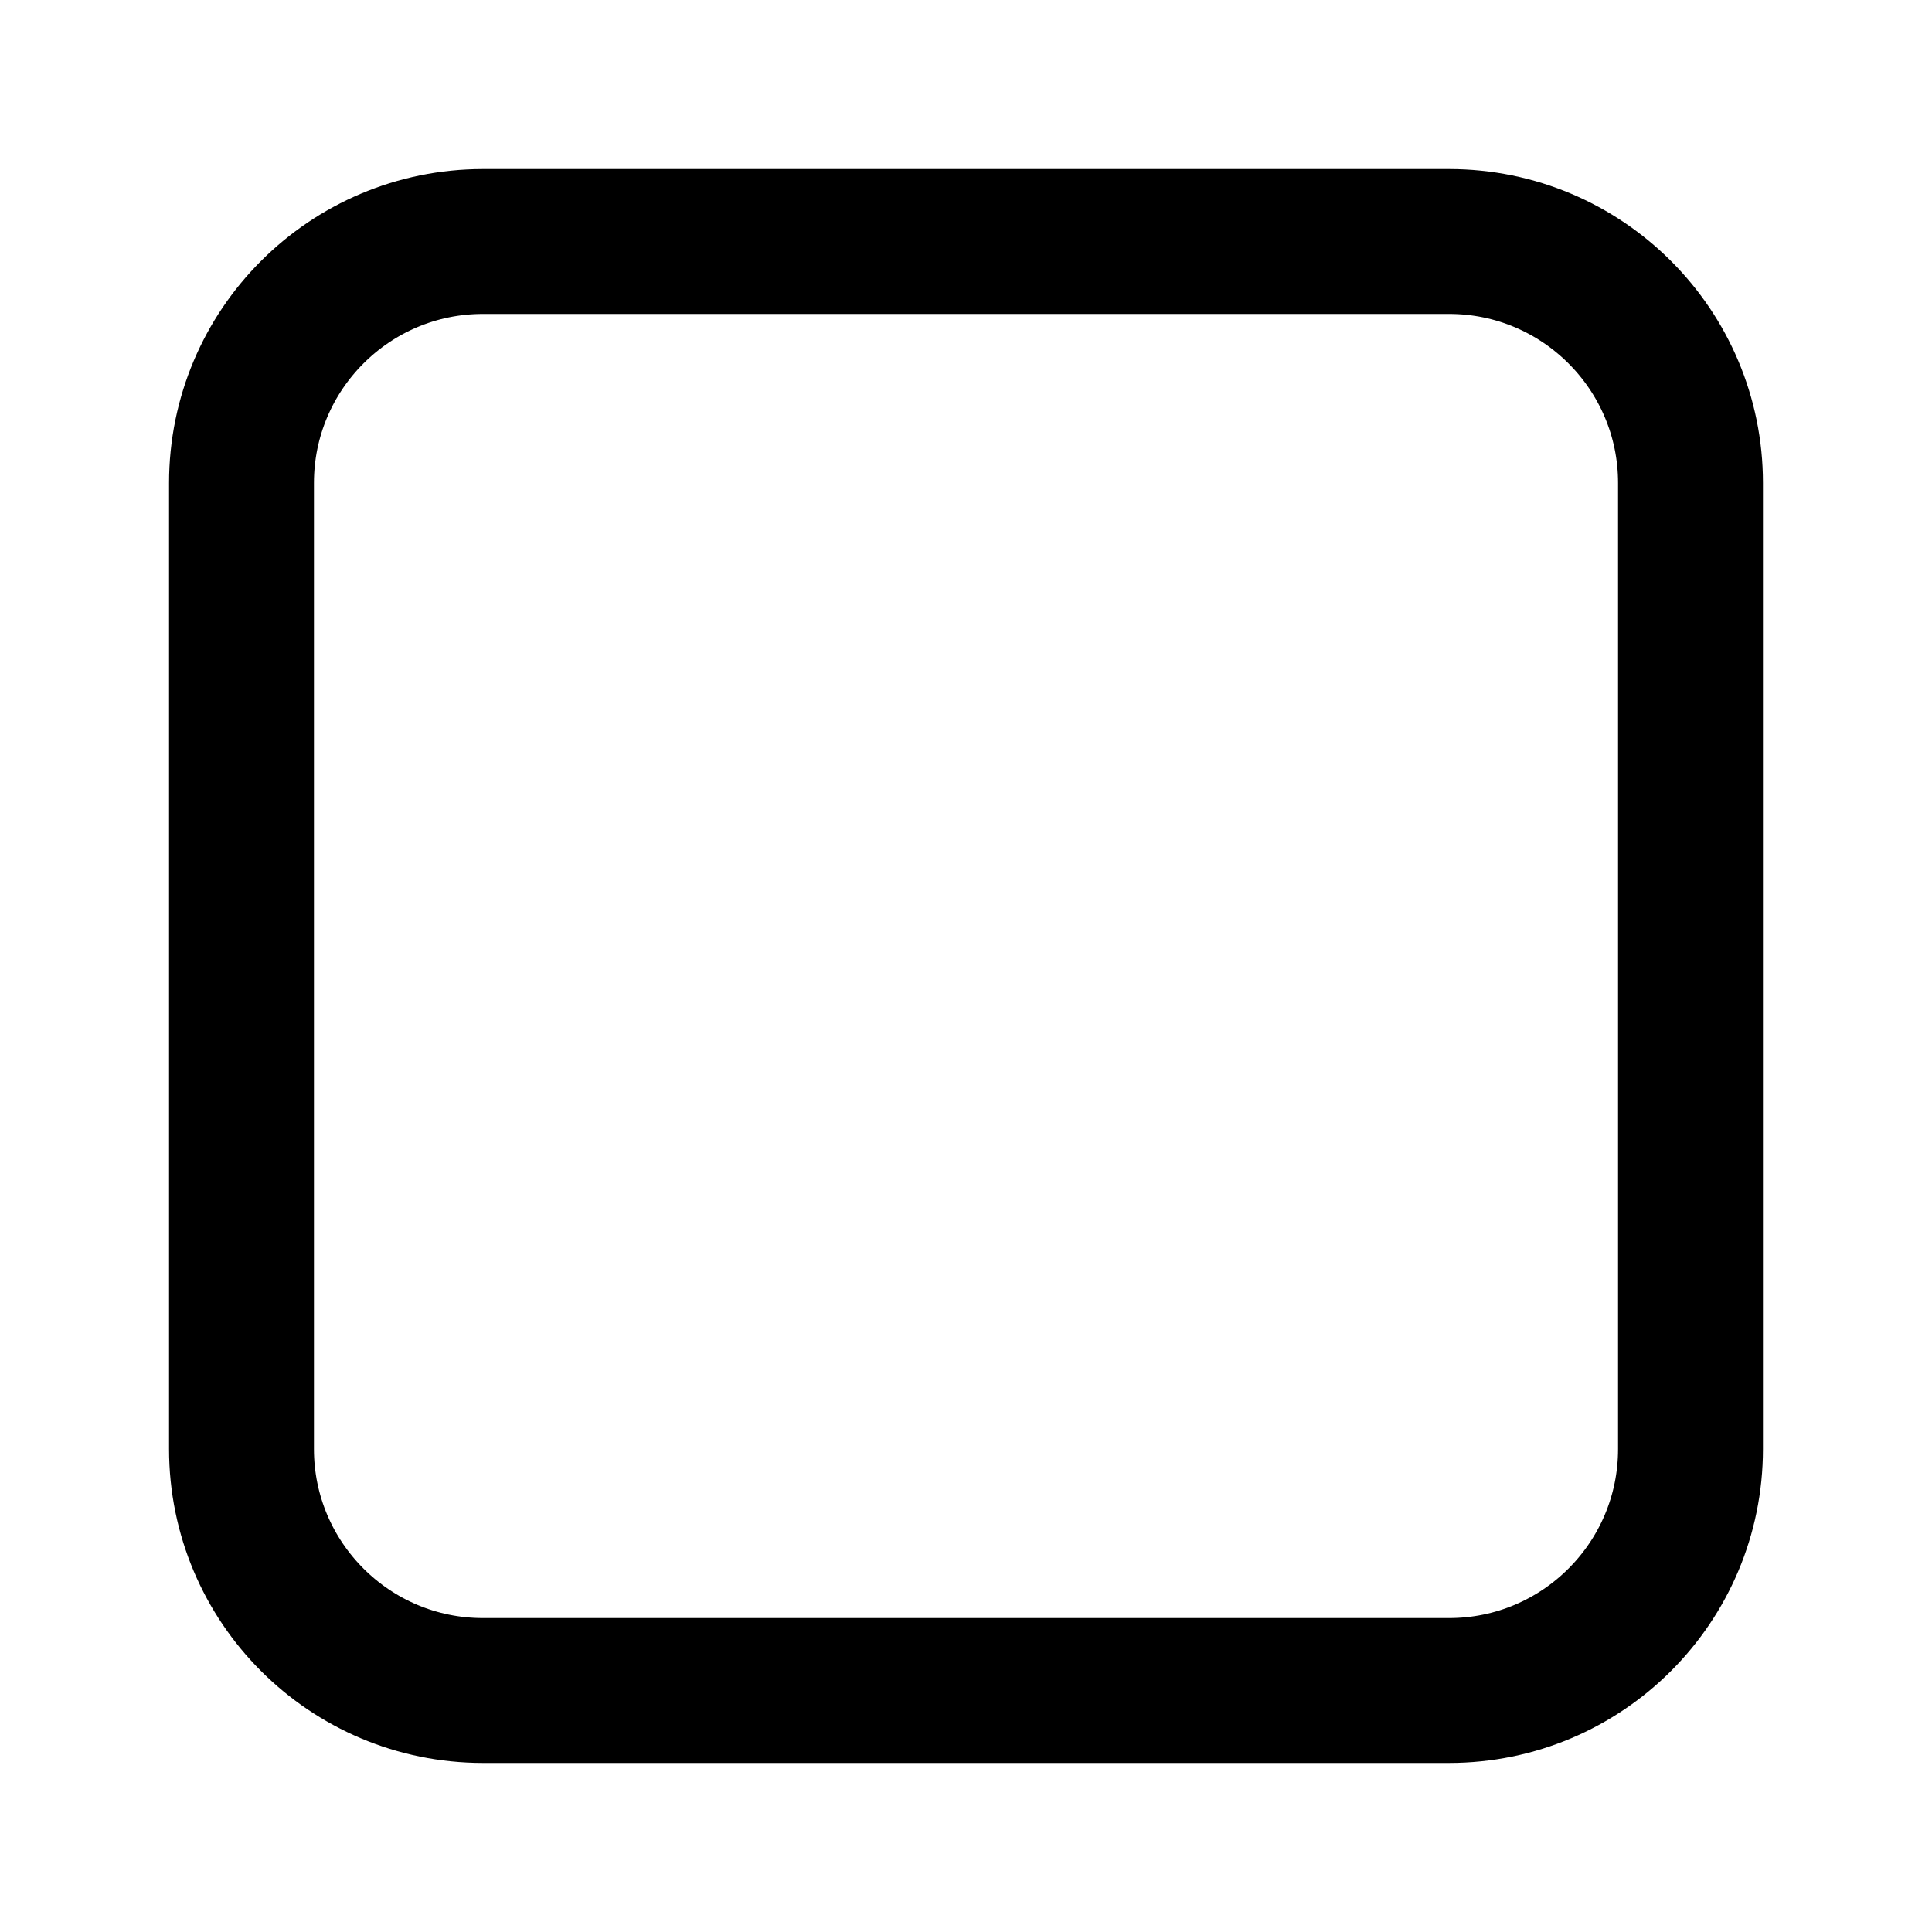
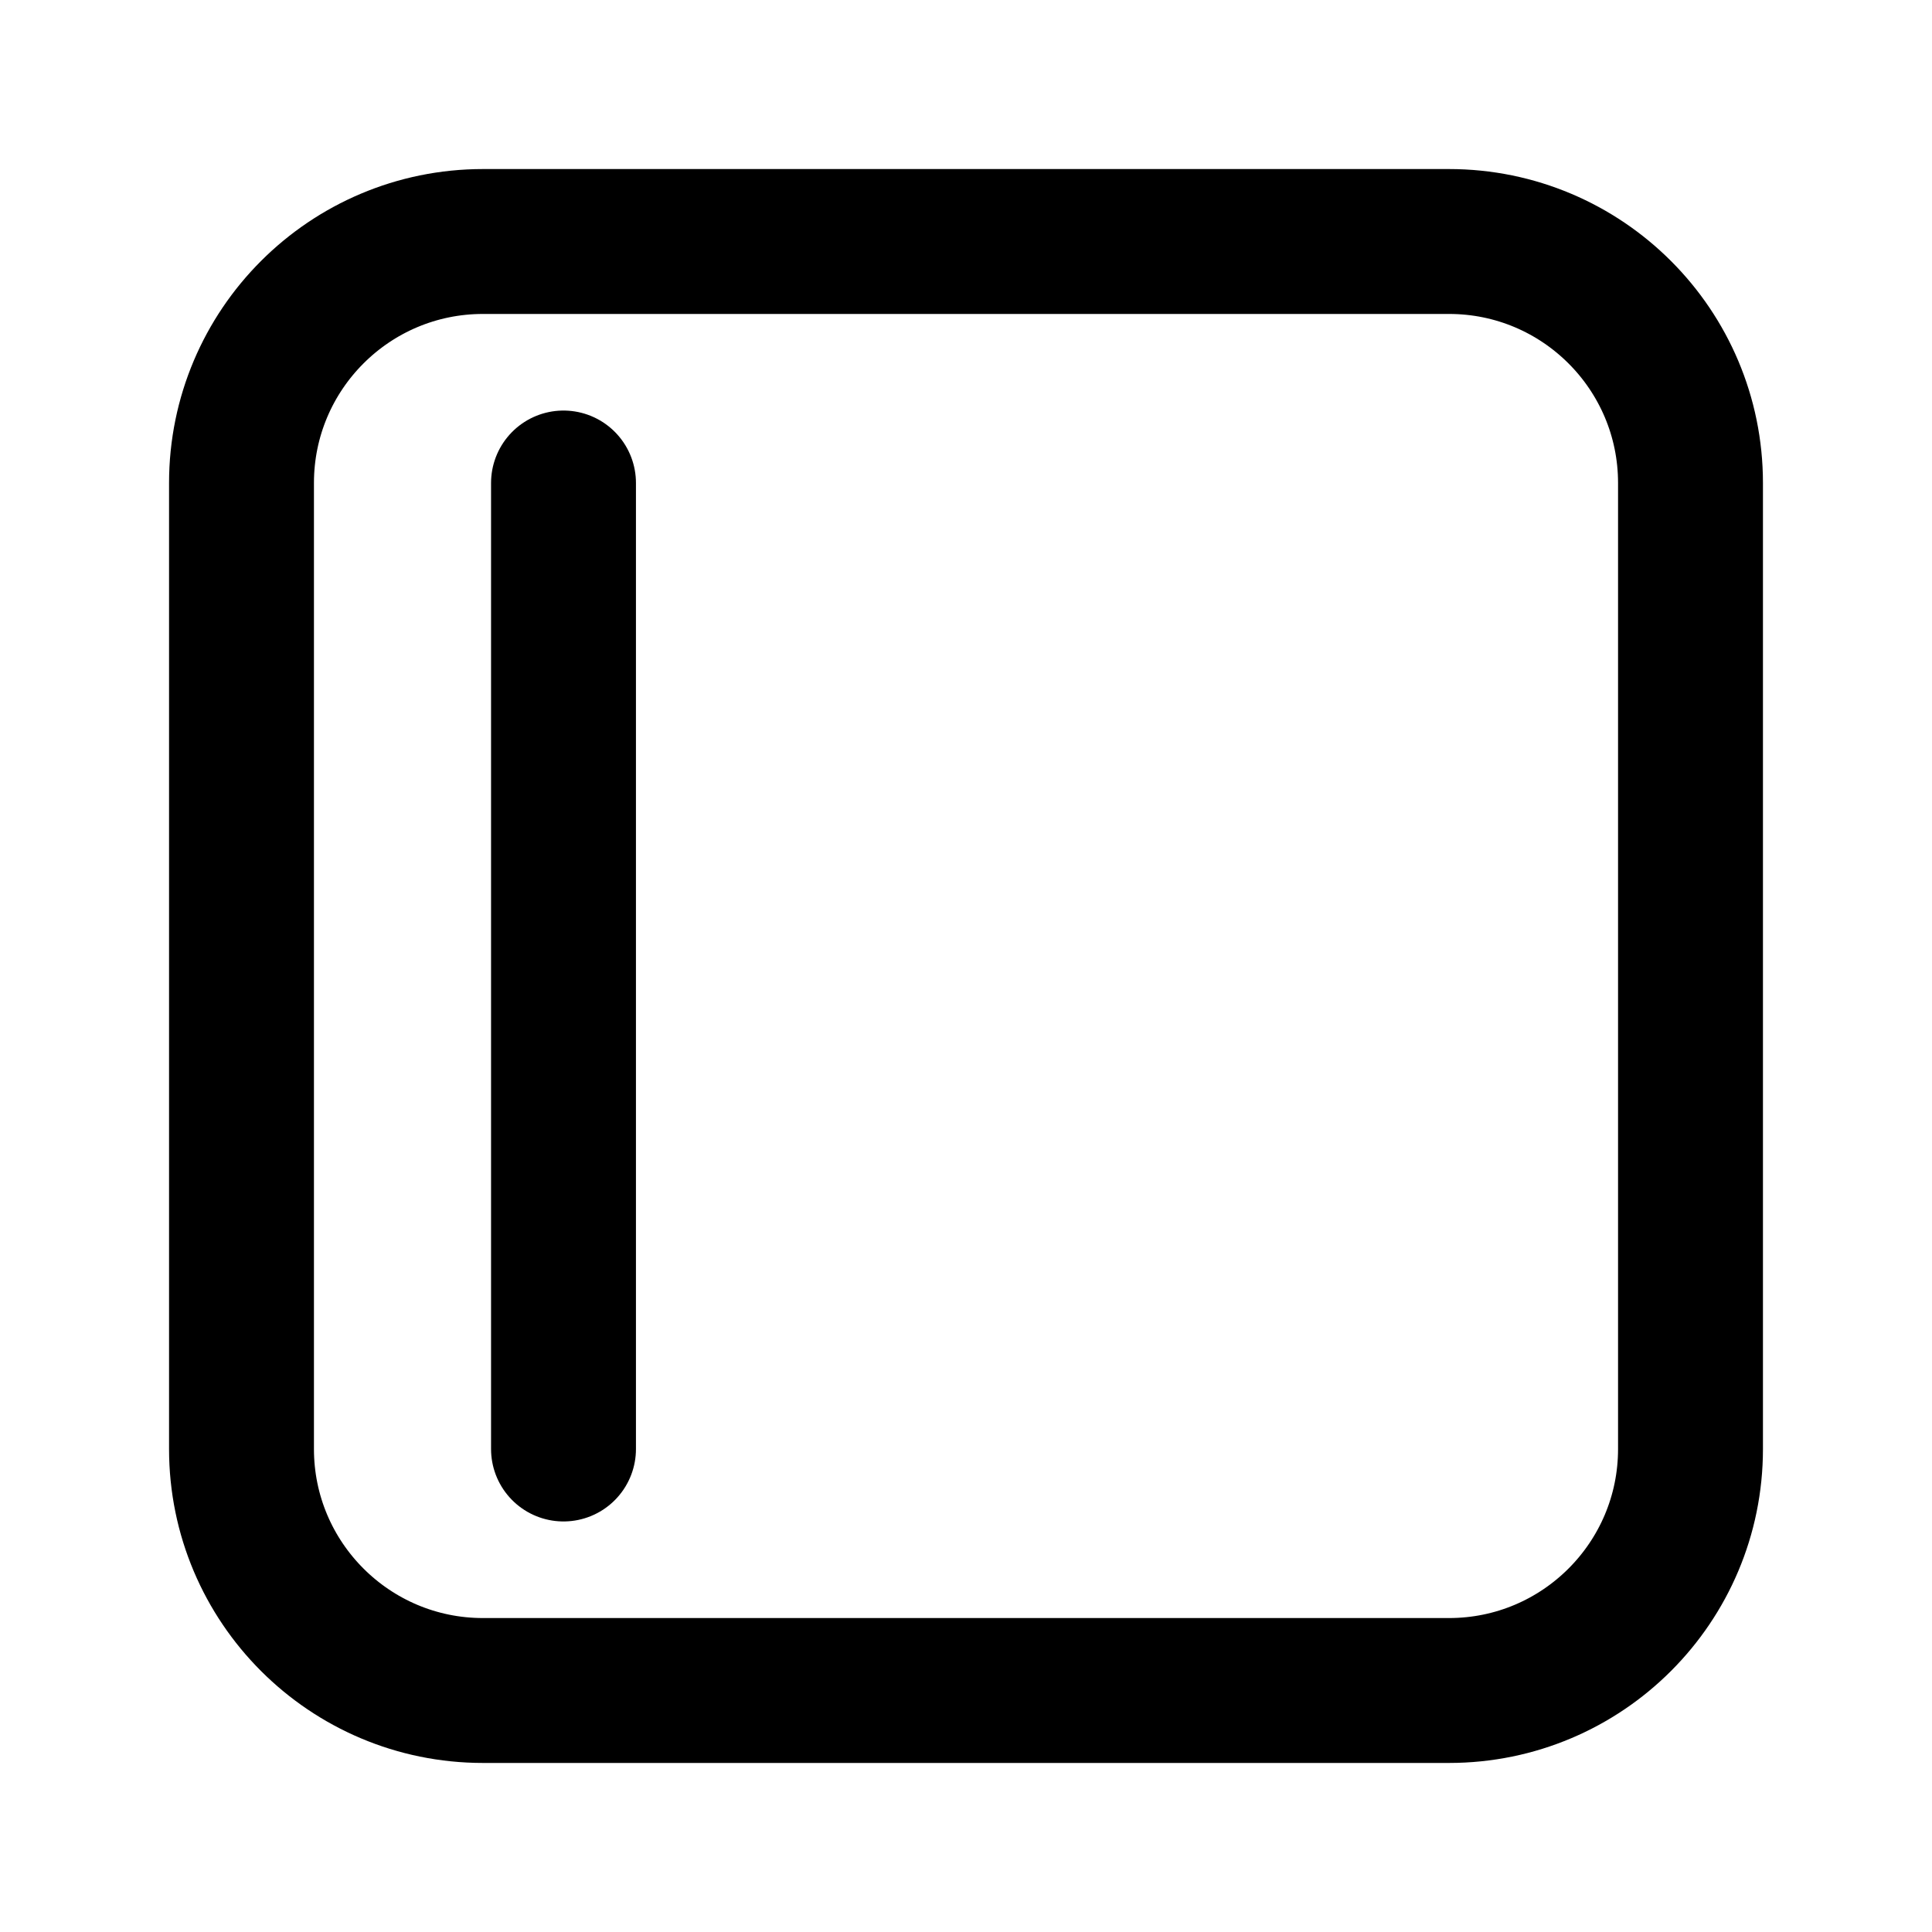
<svg xmlns="http://www.w3.org/2000/svg" viewBox="0 0 24 24" fill="none" stroke="currentColor" stroke-width="1.8" stroke-linecap="round" stroke-linejoin="round">
  <rect x="3" y="3" width="18" height="18" rx="3" />
+   <path d="M7 6v12" />
</svg>
